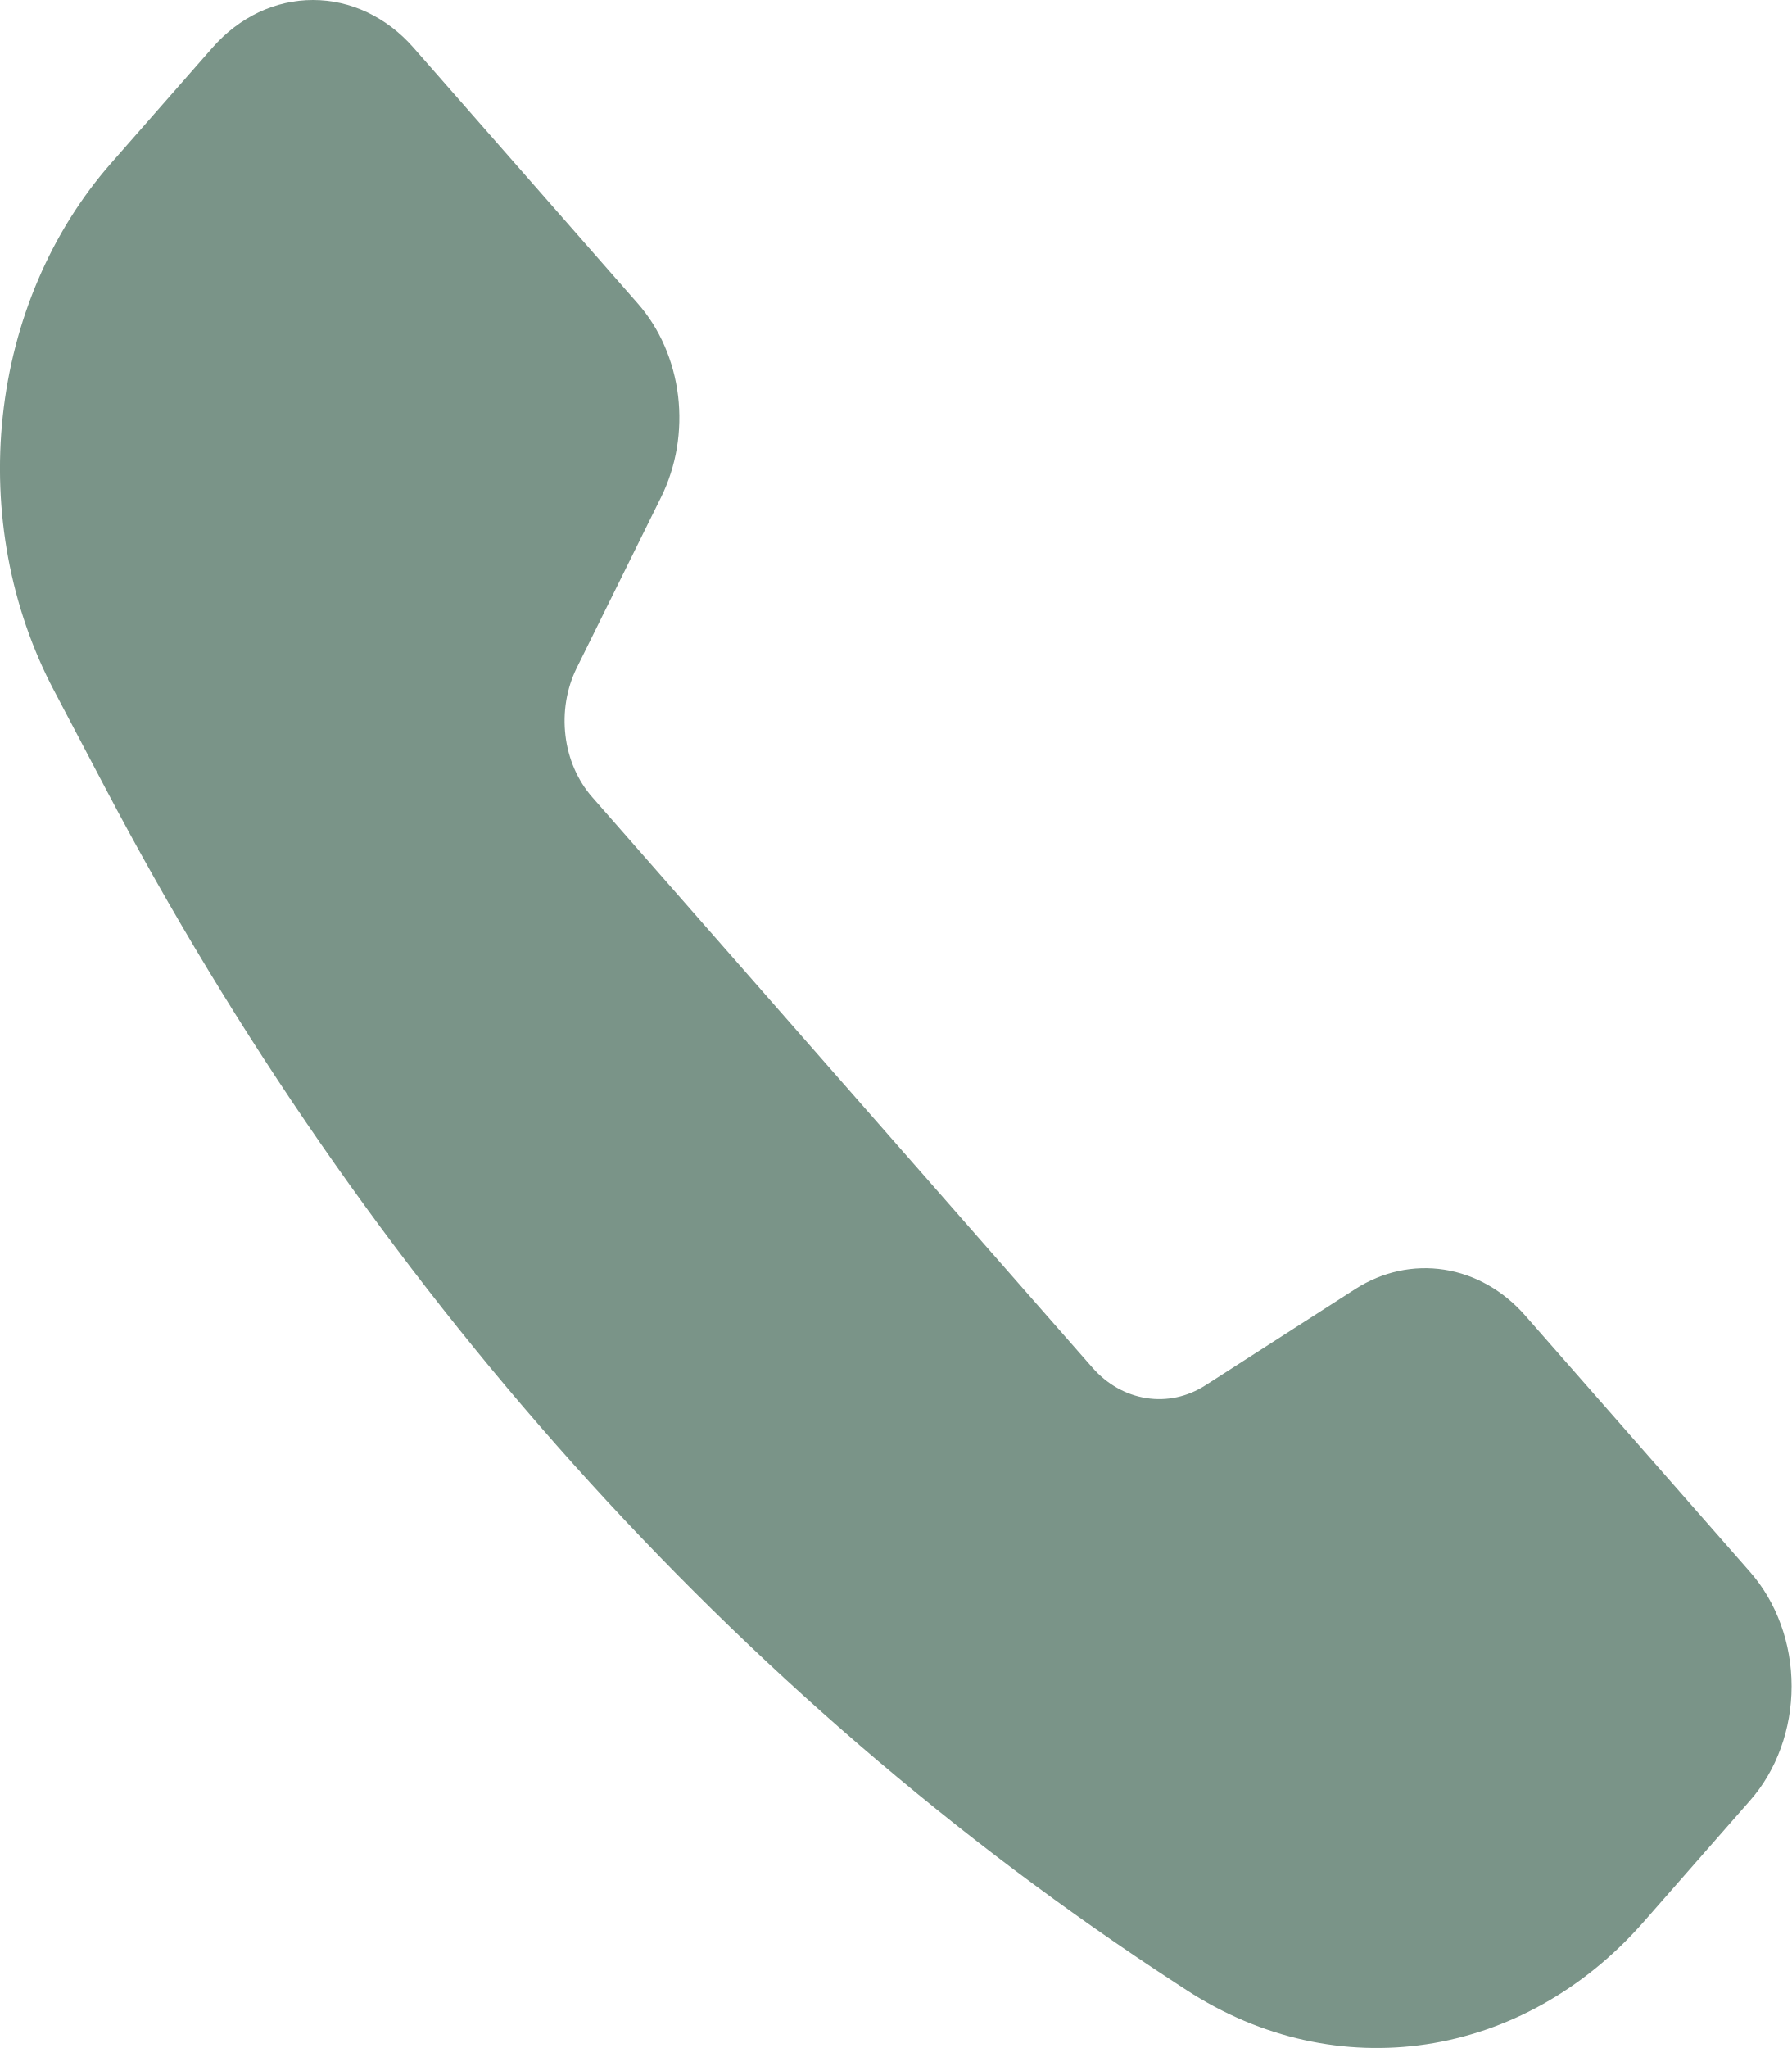
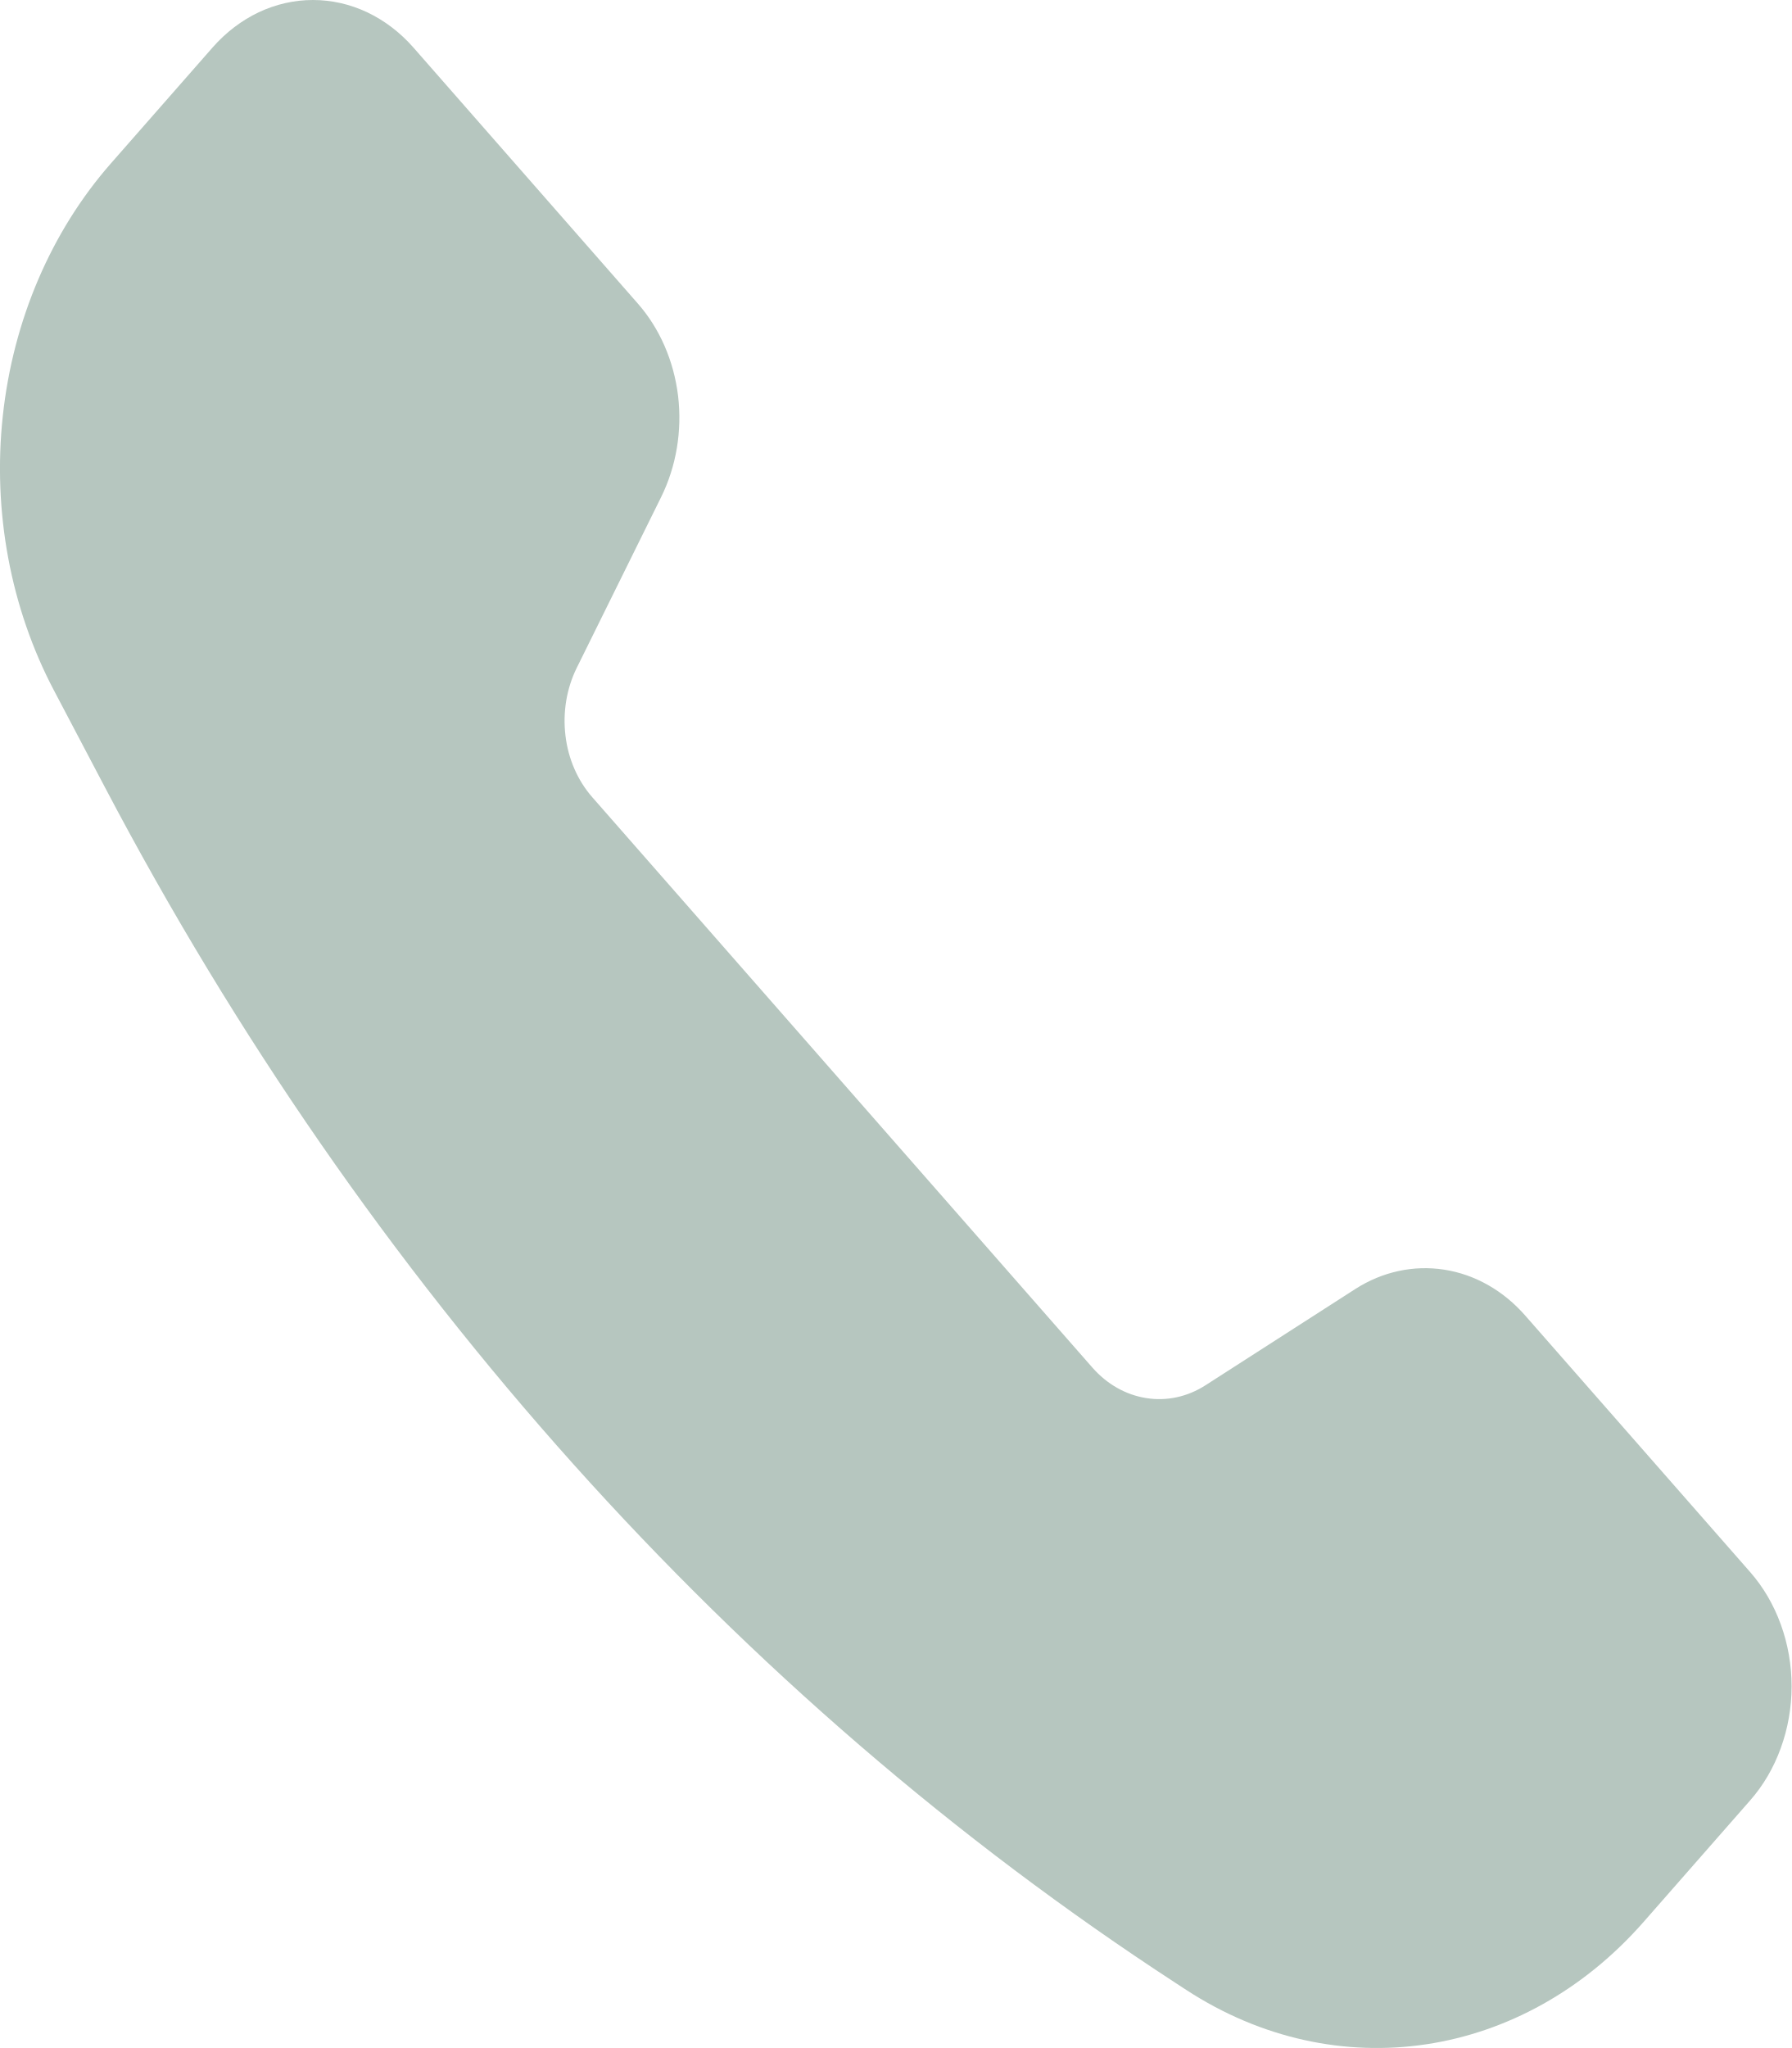
<svg xmlns="http://www.w3.org/2000/svg" width="21" height="24" viewBox="0 0 21 24" fill="none">
-   <path d="M15.887 15.105L14.131 16.233C13.92 16.369 13.676 16.422 13.437 16.384C13.197 16.347 12.975 16.221 12.804 16.026L6.942 9.342C6.771 9.147 6.66 8.893 6.628 8.62C6.595 8.347 6.641 8.069 6.759 7.829L7.749 5.826C7.927 5.466 7.997 5.049 7.948 4.639C7.898 4.229 7.733 3.849 7.476 3.557L4.844 0.555C4.689 0.379 4.506 0.24 4.304 0.144C4.103 0.049 3.887 0 3.668 0C3.45 0 3.234 0.049 3.032 0.144C2.831 0.24 2.648 0.379 2.493 0.555L1.298 1.917C0.599 2.714 0.154 3.754 0.033 4.873C-0.088 5.991 0.123 7.124 0.632 8.09L1.232 9.23C4.294 15.05 8.617 19.875 13.786 23.242L13.904 23.319C15.67 24.47 17.851 24.134 19.265 22.523L20.513 21.1C20.668 20.924 20.79 20.716 20.873 20.486C20.957 20.256 21 20.009 21 19.761C21 19.512 20.957 19.265 20.873 19.035C20.79 18.806 20.668 18.597 20.513 18.421L17.879 15.418C17.622 15.124 17.289 14.935 16.929 14.879C16.57 14.823 16.204 14.902 15.887 15.105Z" fill="#7A9488" />
+   <path d="M15.887 15.105L14.131 16.233C13.92 16.369 13.676 16.422 13.437 16.384C13.197 16.347 12.975 16.221 12.804 16.026L6.942 9.342C6.771 9.147 6.66 8.893 6.628 8.62C6.595 8.347 6.641 8.069 6.759 7.829L7.749 5.826C7.927 5.466 7.997 5.049 7.948 4.639C7.898 4.229 7.733 3.849 7.476 3.557L4.844 0.555C4.689 0.379 4.506 0.24 4.304 0.144C4.103 0.049 3.887 0 3.668 0C3.45 0 3.234 0.049 3.032 0.144C2.831 0.24 2.648 0.379 2.493 0.555L1.298 1.917C0.599 2.714 0.154 3.754 0.033 4.873C-0.088 5.991 0.123 7.124 0.632 8.09L1.232 9.23C4.294 15.05 8.617 19.875 13.786 23.242L13.904 23.319C15.67 24.47 17.851 24.134 19.265 22.523L20.513 21.1C20.668 20.924 20.79 20.716 20.873 20.486C20.957 20.256 21 20.009 21 19.761C21 19.512 20.957 19.265 20.873 19.035C20.79 18.806 20.668 18.597 20.513 18.421L17.879 15.418C17.622 15.124 17.289 14.935 16.929 14.879C16.57 14.823 16.204 14.902 15.887 15.105Z" fill="#B6C6BF" />
</svg>
